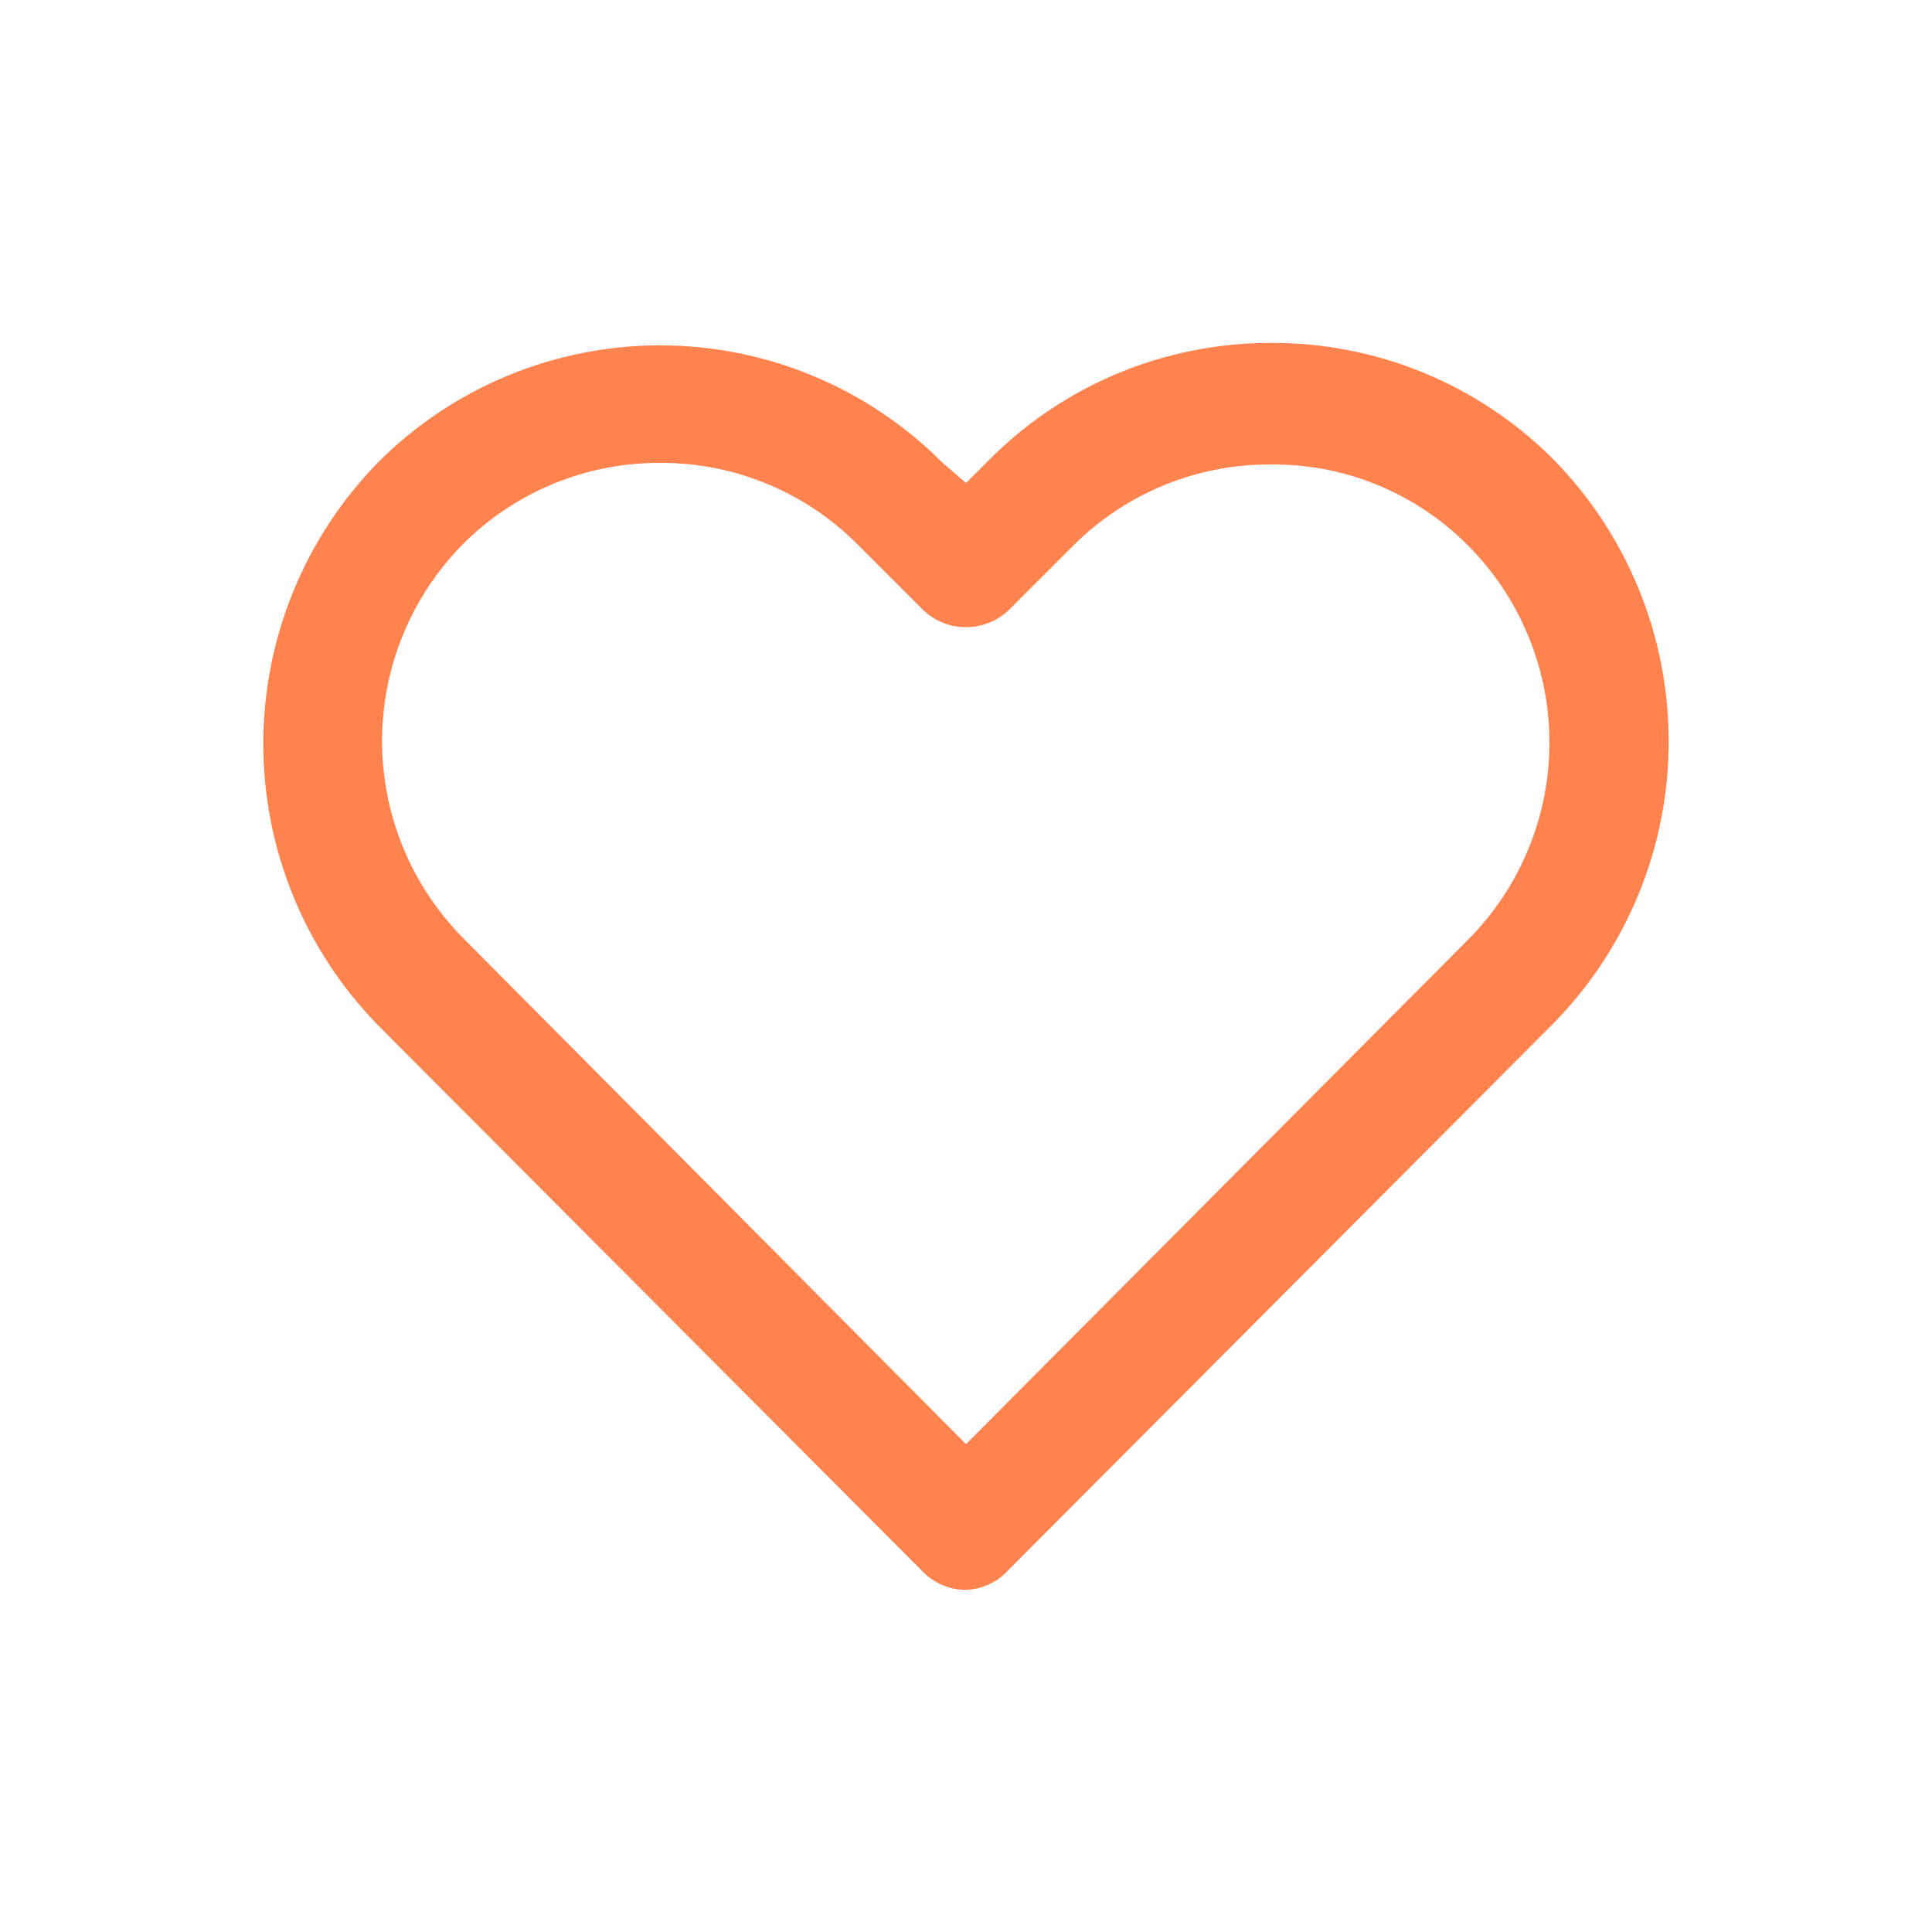
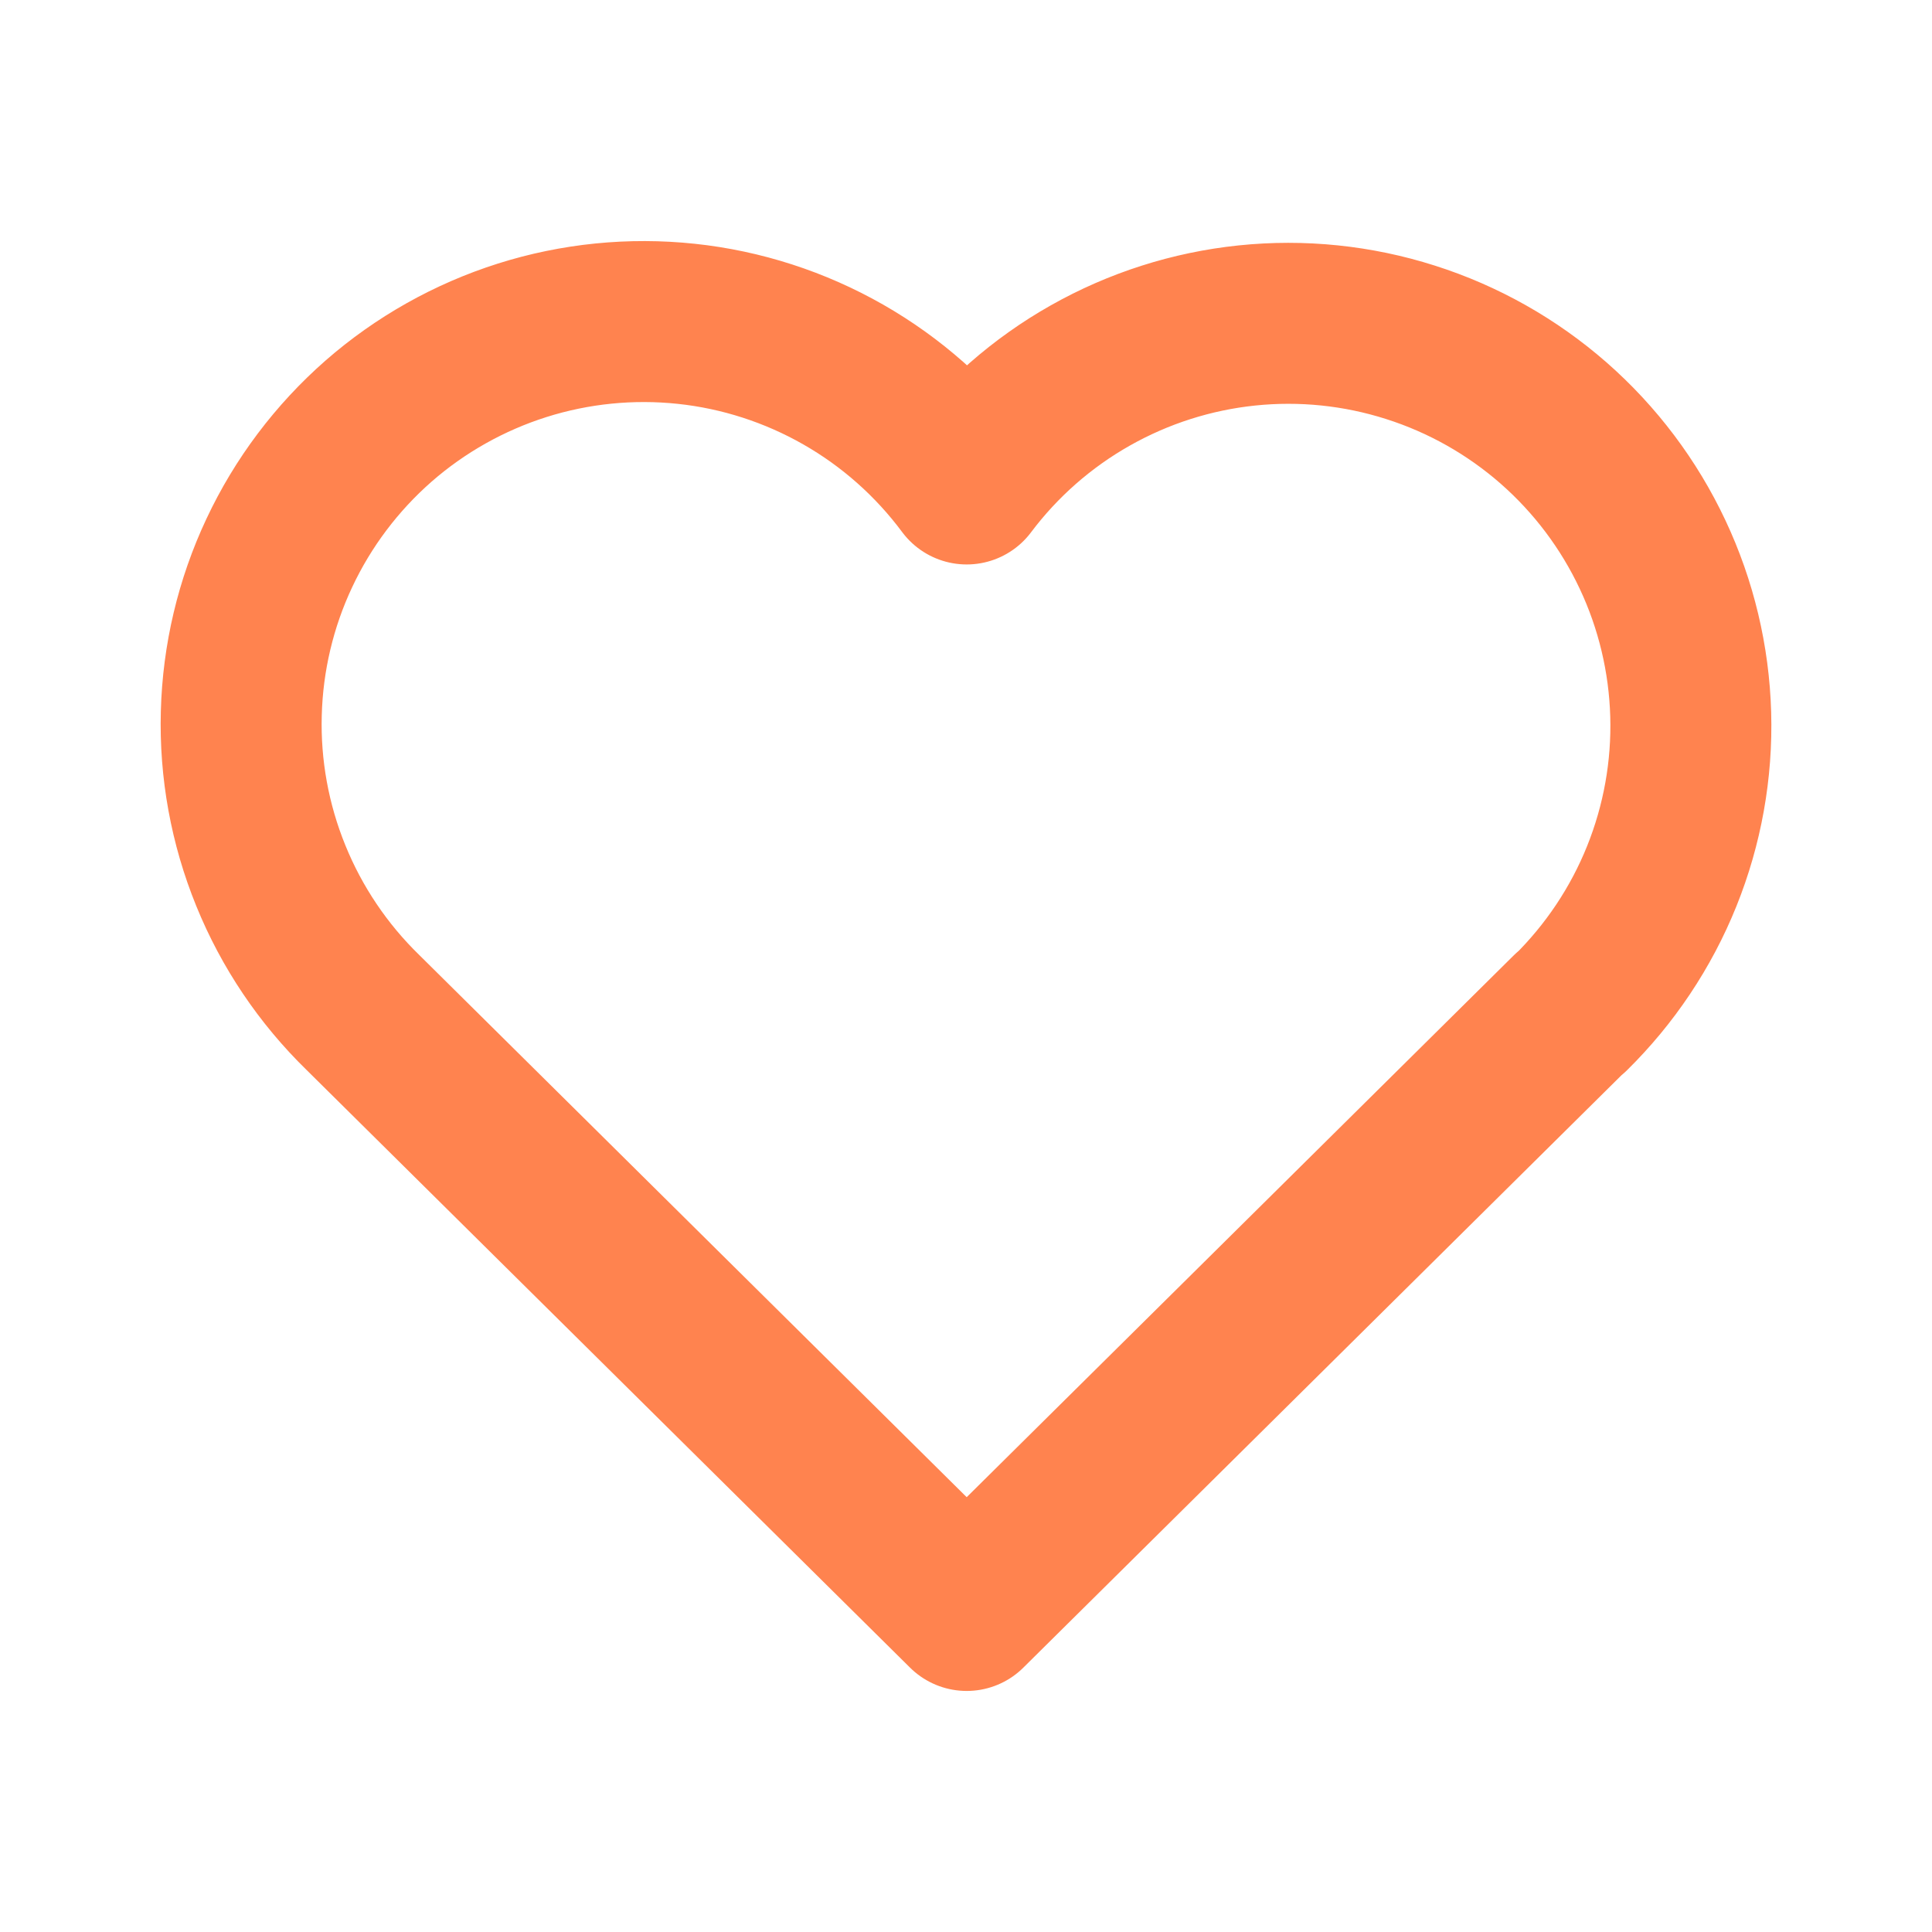
- <svg xmlns="http://www.w3.org/2000/svg" width="24" height="24" viewBox="0 0 24 24" fill="none">
-   <path d="M12 19.75C11.801 19.75 11.611 19.671 11.47 19.53L4.7 12.74C3.784 11.805 3.271 10.549 3.271 9.24C3.271 7.931 3.784 6.675 4.7 5.74C5.628 4.812 6.887 4.29 8.2 4.29C9.513 4.29 10.772 4.812 11.7 5.74L12 6L12.28 5.72C12.739 5.256 13.286 4.888 13.888 4.637C14.491 4.387 15.137 4.258 15.79 4.26C16.442 4.257 17.088 4.384 17.691 4.633C18.293 4.882 18.84 5.248 19.3 5.71C20.216 6.645 20.729 7.901 20.729 9.21C20.729 10.519 20.216 11.775 19.3 12.71L12.53 19.5C12.463 19.575 12.382 19.636 12.29 19.679C12.199 19.722 12.101 19.746 12 19.75ZM8.21 5.75C7.756 5.747 7.306 5.833 6.885 6.005C6.464 6.177 6.082 6.43 5.76 6.75C5.111 7.402 4.746 8.285 4.746 9.205C4.746 10.125 5.111 11.008 5.76 11.66L12 17.94L18.23 11.68C18.553 11.358 18.809 10.975 18.983 10.554C19.158 10.133 19.248 9.681 19.248 9.225C19.248 8.769 19.158 8.317 18.983 7.896C18.809 7.475 18.553 7.092 18.23 6.77C17.91 6.449 17.53 6.196 17.111 6.024C16.692 5.852 16.243 5.766 15.79 5.77C15.336 5.767 14.886 5.853 14.465 6.025C14.044 6.197 13.662 6.45 13.34 6.77L12.53 7.58C12.387 7.716 12.197 7.791 12 7.791C11.803 7.791 11.613 7.716 11.47 7.58L10.66 6.77C10.339 6.446 9.958 6.189 9.537 6.014C9.117 5.839 8.666 5.749 8.21 5.75Z" fill="#FF834F" />
+ <svg xmlns="http://www.w3.org/2000/svg" width="28" height="28" viewBox="0 0 28 28" fill="none">
+   <path d="M22.76 14.674L14.01 23.34L5.26 14.674C4.683 14.112 4.228 13.437 3.925 12.691C3.621 11.945 3.475 11.145 3.497 10.34C3.518 9.535 3.705 8.743 4.048 8.014C4.39 7.285 4.88 6.635 5.485 6.104C6.091 5.574 6.801 5.175 7.568 4.932C8.336 4.689 9.146 4.608 9.947 4.693C10.747 4.778 11.522 5.029 12.221 5.428C12.92 5.827 13.529 6.367 14.01 7.014C14.492 6.372 15.102 5.837 15.801 5.442C16.5 5.047 17.272 4.8 18.071 4.717C18.869 4.634 19.676 4.717 20.441 4.961C21.206 5.204 21.913 5.603 22.517 6.132C23.12 6.661 23.608 7.309 23.95 8.036C24.292 8.762 24.48 9.551 24.503 10.354C24.526 11.156 24.383 11.954 24.083 12.699C23.783 13.444 23.332 14.118 22.76 14.681" stroke="#FF834F" stroke-width="2.333" stroke-linecap="round" stroke-linejoin="round" />
</svg>
